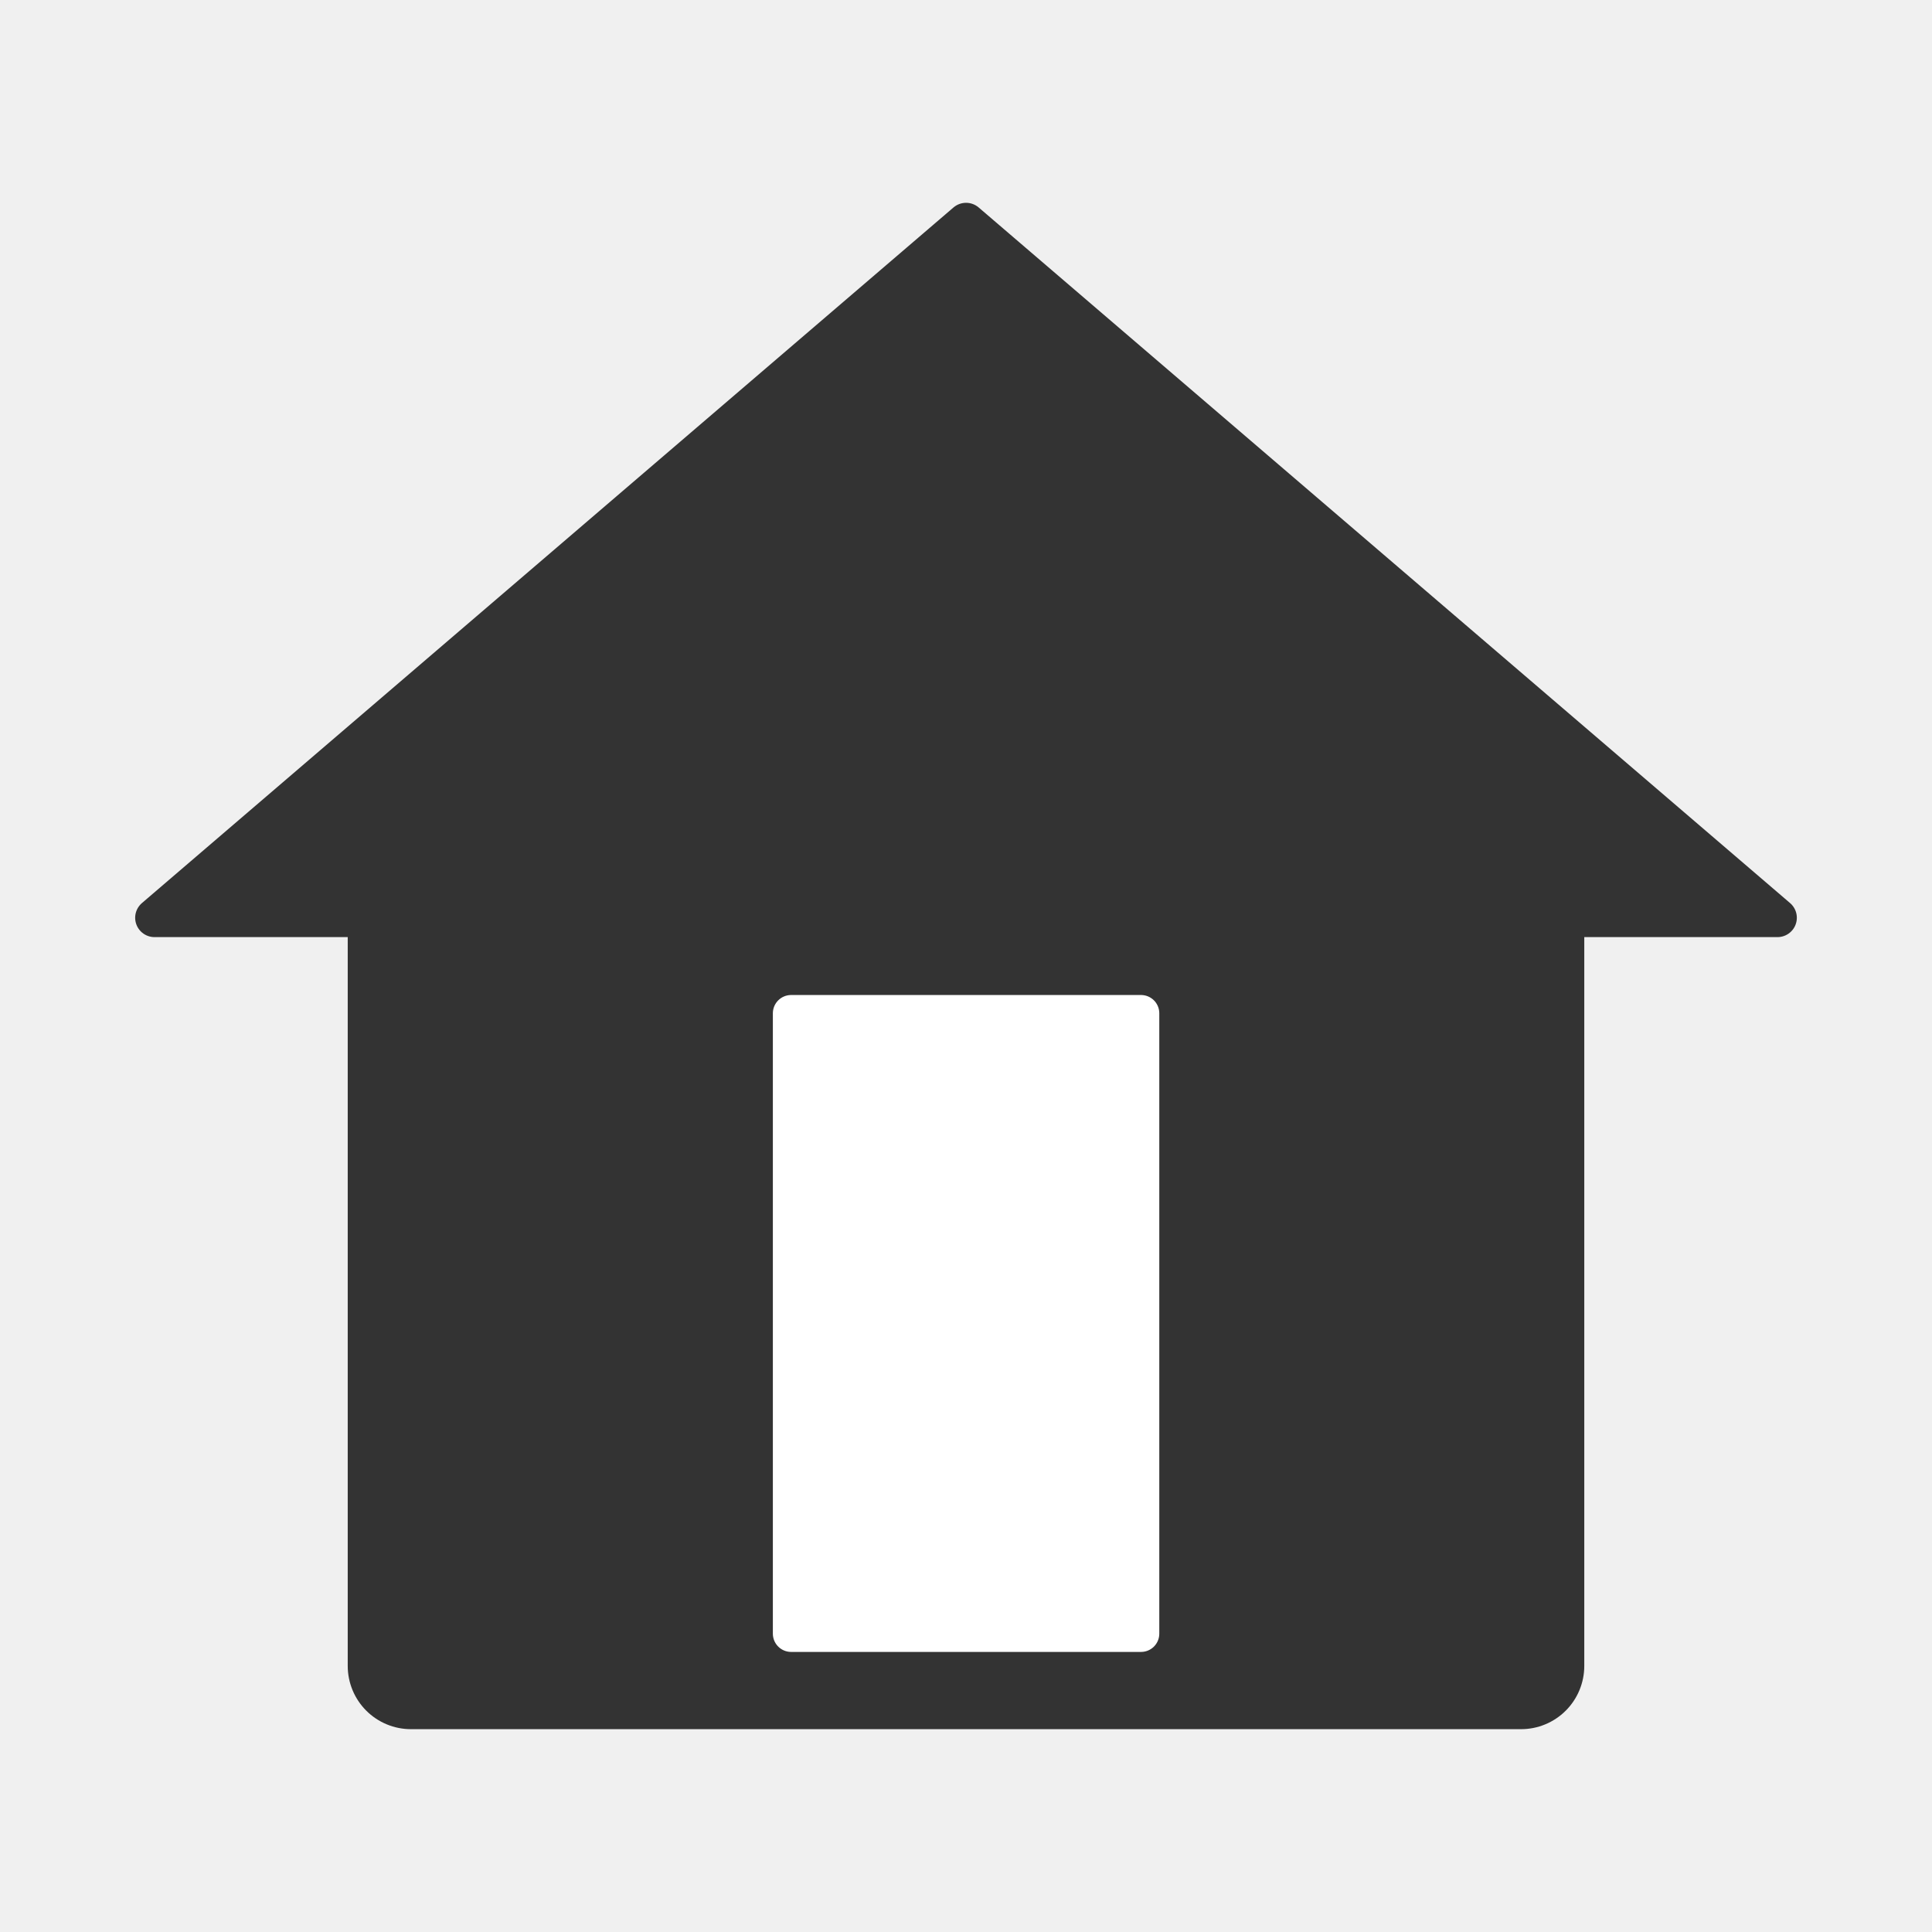
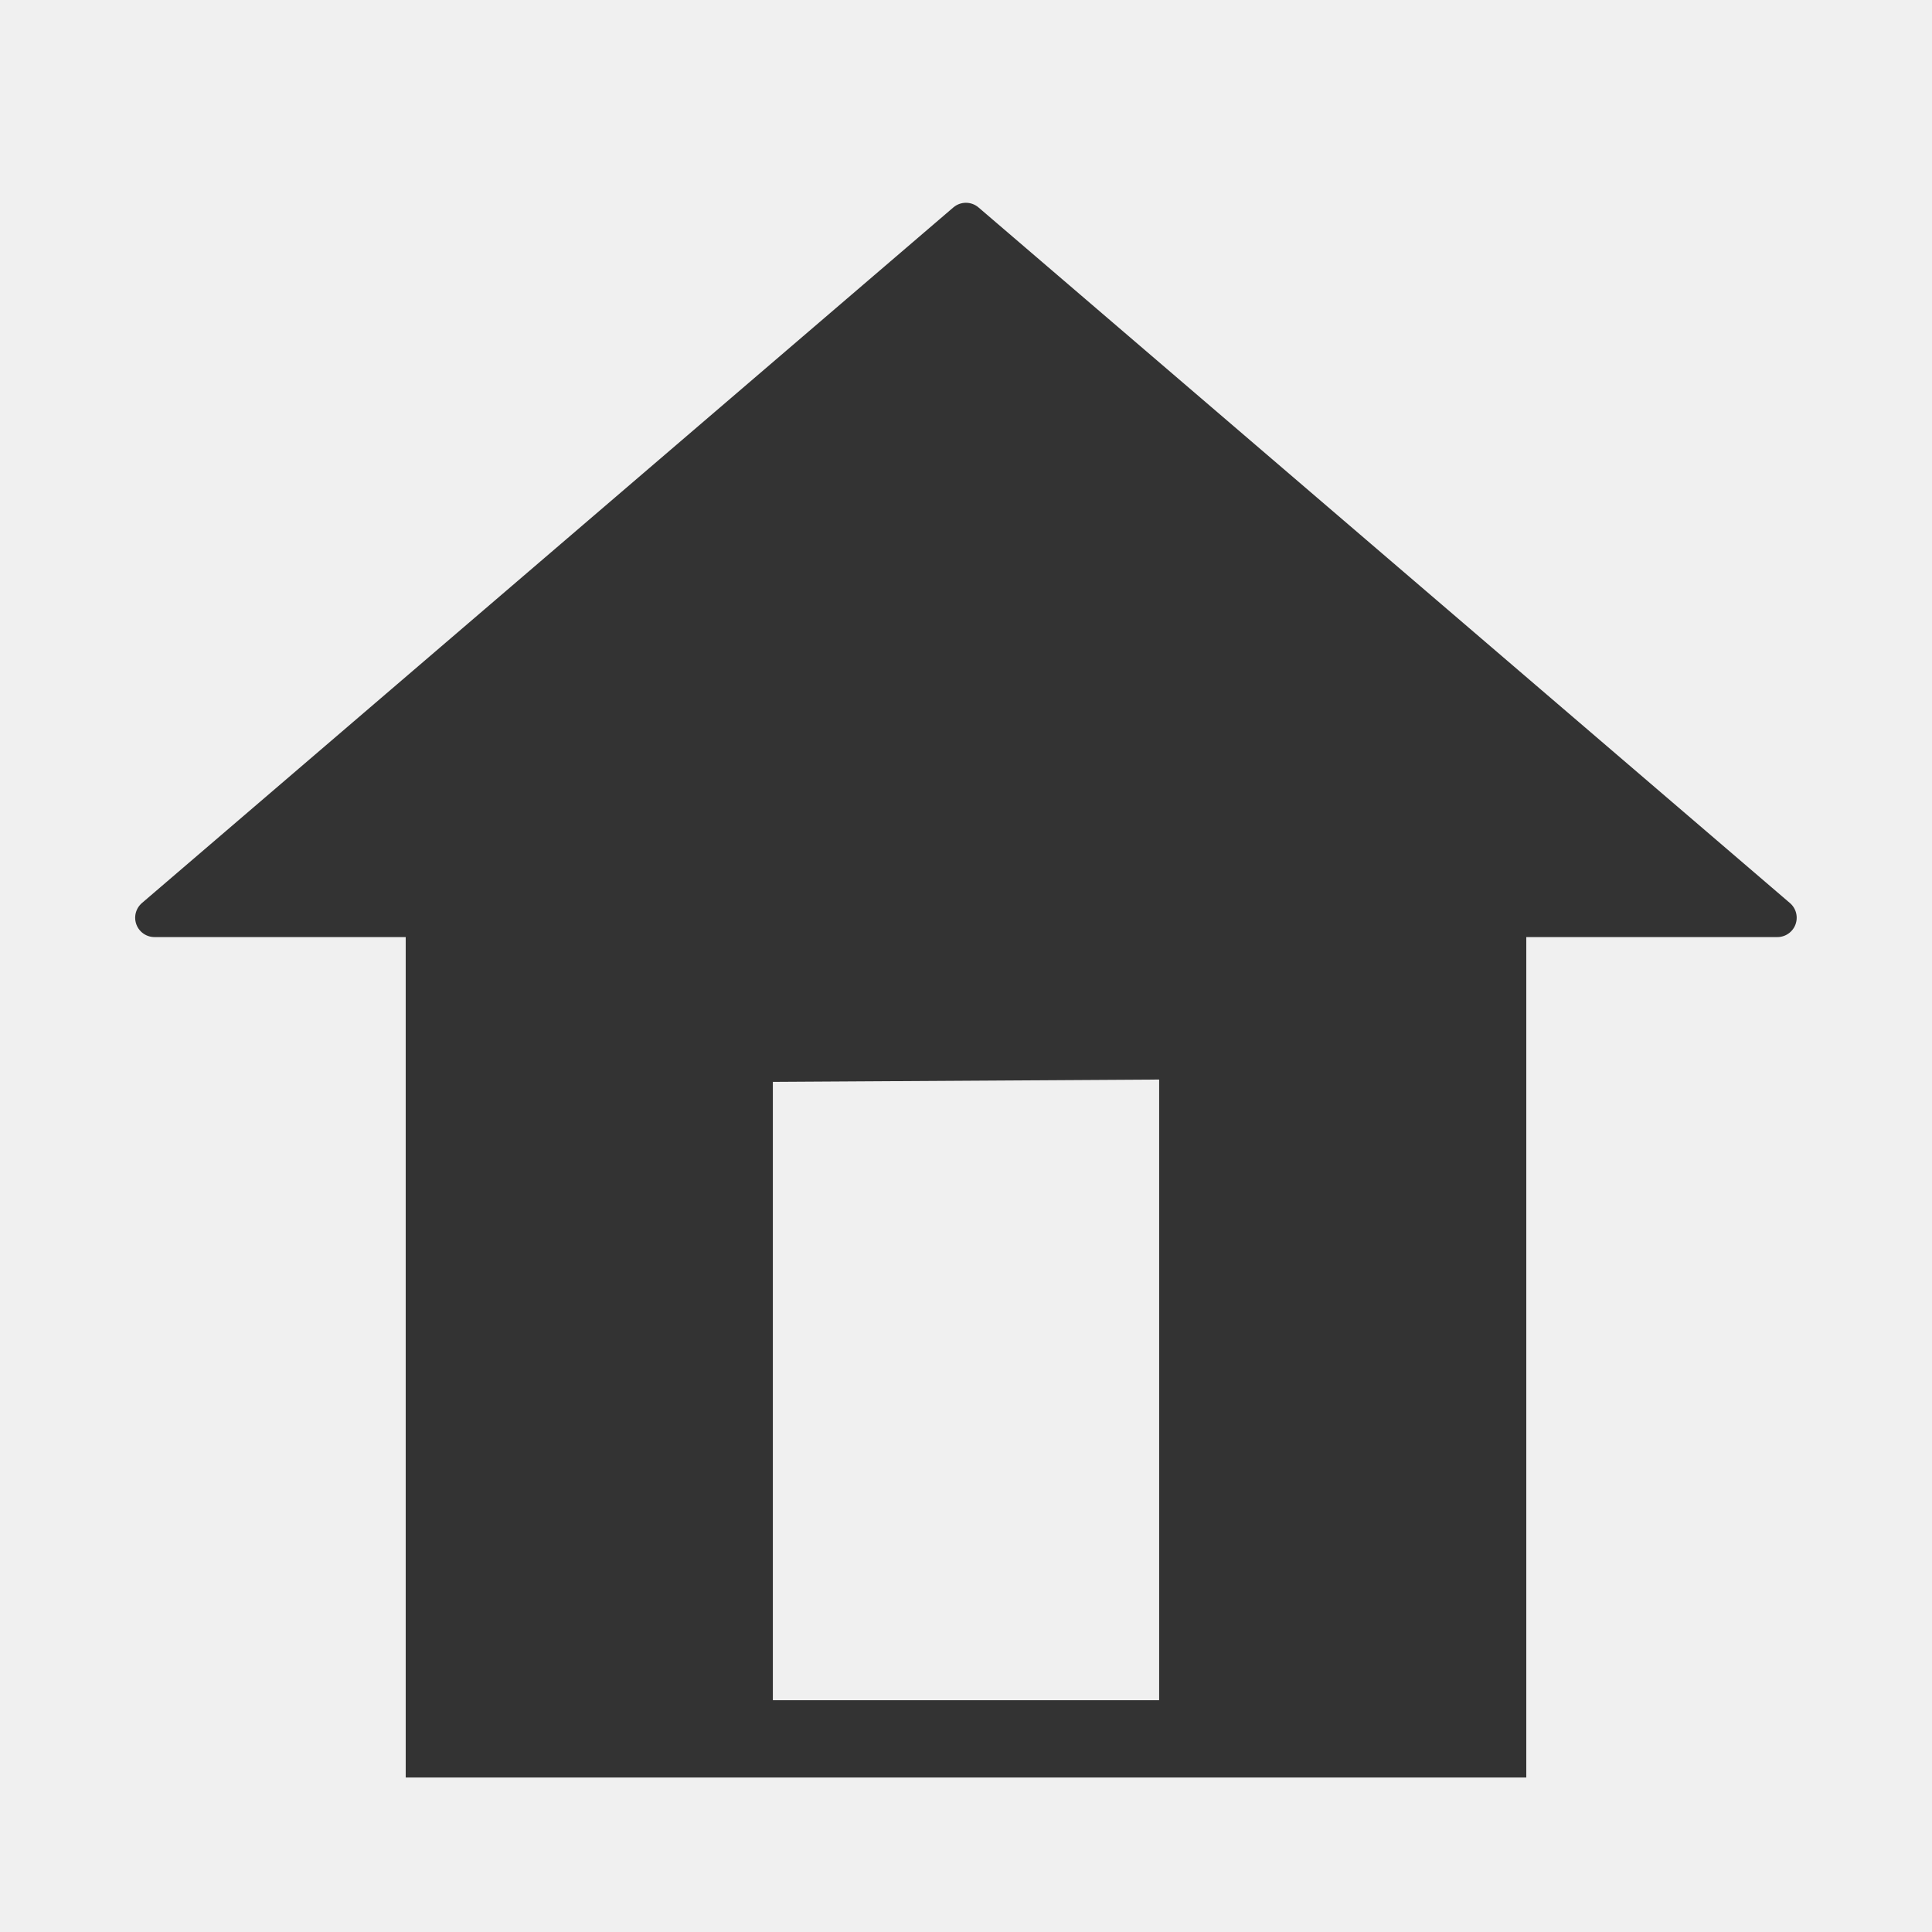
<svg xmlns="http://www.w3.org/2000/svg" width="50" height="50" viewBox="0 0 13.229 13.229" version="1.1" id="svg1">
  <defs id="defs1" />
  <g id="layer1">
    <rect style="fill:#000000;stroke:#cccccc;stroke-width:13.229;stroke-linecap:round;stroke-linejoin:round" id="rect2" height="12.356" x="-3.067" y="-1.389" />
-     <g id="g4" transform="translate(0,0.9921855)">
-       <rect style="fill:#333333;fill-opacity:1;stroke:#333333;stroke-width:0.866;stroke-linecap:round;stroke-linejoin:round;stroke-dasharray:none;stroke-opacity:1" id="rect3" width="7.601" height="5.22" x="2.814" y="5.195" />
-       <path style="fill:#333333;fill-opacity:1;stroke:#333333;stroke-width:0.265;stroke-linecap:butt;stroke-linejoin:round;stroke-dasharray:none;stroke-opacity:1" d="M 1.058,5.292 6.615,0.529 12.171,5.292 Z" id="path4" />
-       <rect style="fill:#ffffff;fill-opacity:1;stroke:#ffffff;stroke-width:0.25;stroke-linecap:round;stroke-linejoin:round;stroke-dasharray:none;stroke-opacity:1" id="rect4" width="2.396" height="4.248" x="5.417" y="5.946" />
+     <g id="g4">
+       <path id="rect3" style="fill:#333333;fill-opacity:1;stroke:none;stroke-width:0.866;stroke-linecap:round;stroke-linejoin:round;stroke-dasharray:none" d="m 2.778,6.188 v 5.983 h 7.673 V 6.188 Z M 5.292,7.408 7.937,7.392 V 11.642 H 5.292 Z" />
+       <path style="fill:#333333;fill-opacity:1;stroke:#333333;stroke-width:0.265;stroke-linecap:butt;stroke-linejoin:round;stroke-dasharray:none;stroke-opacity:1" d="m 1.058,6.284 5.556,-4.763 5.556,4.763 z" id="path4" />
    </g>
  </g>
</svg>
